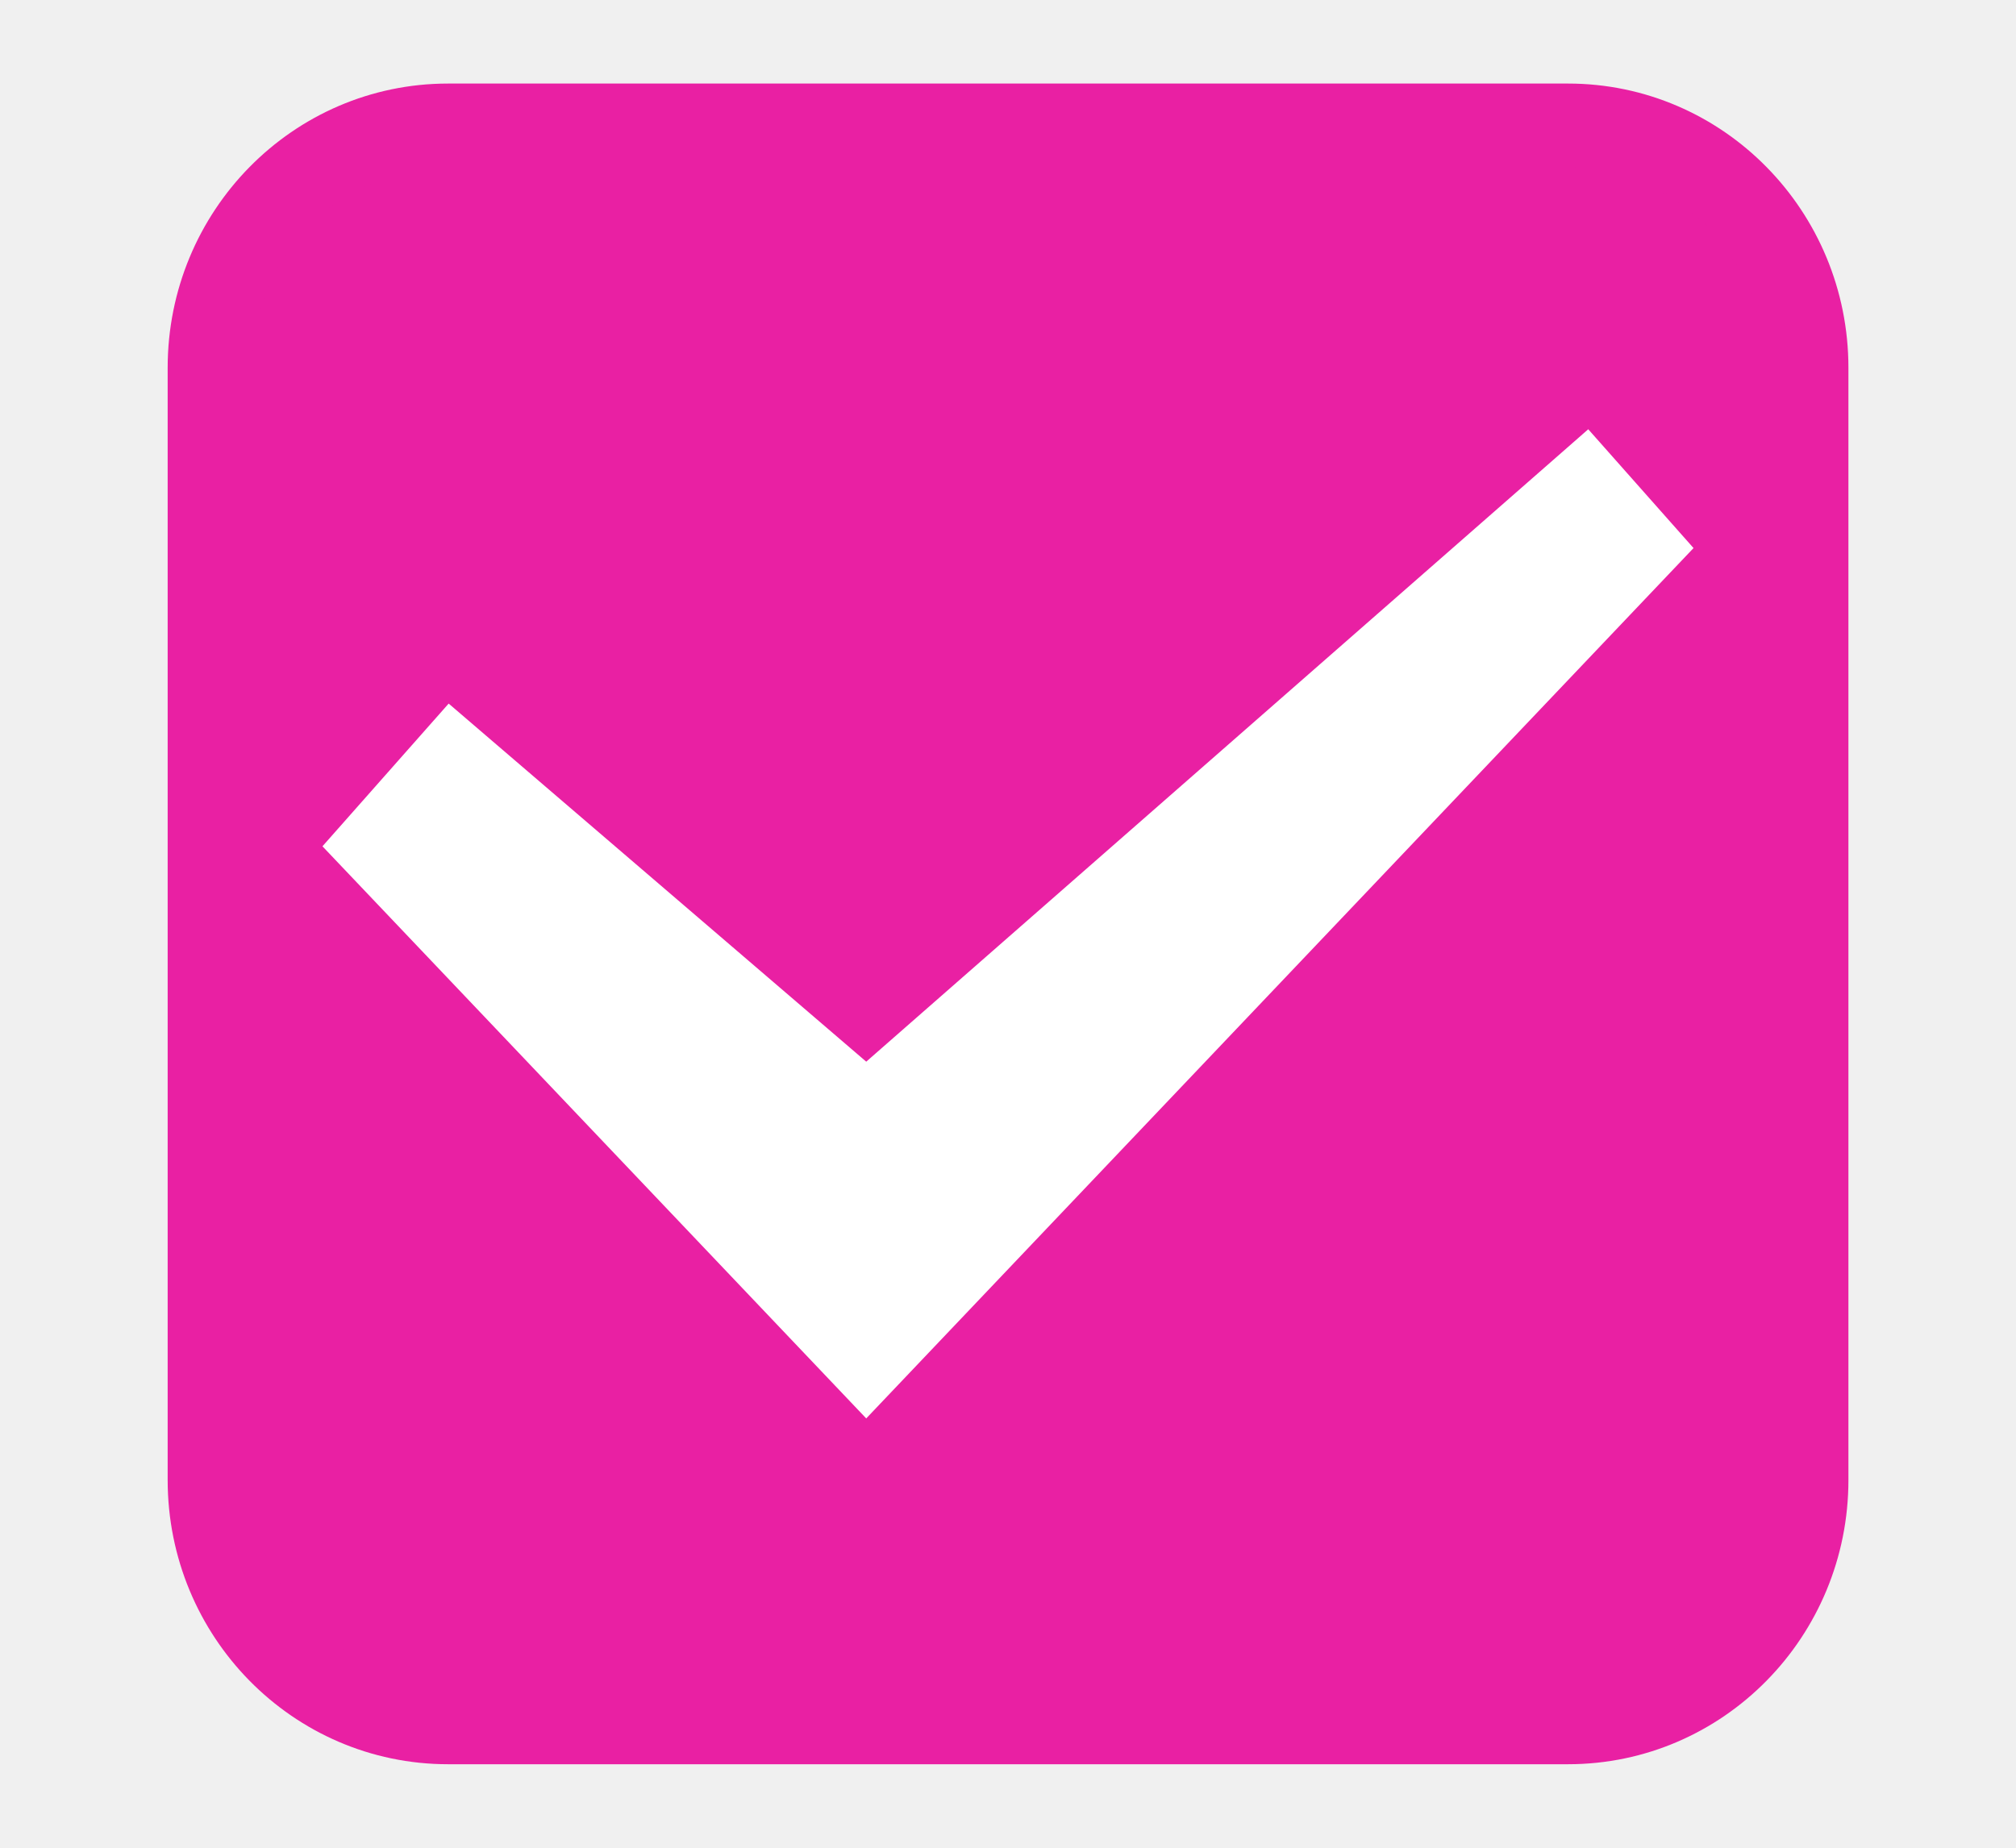
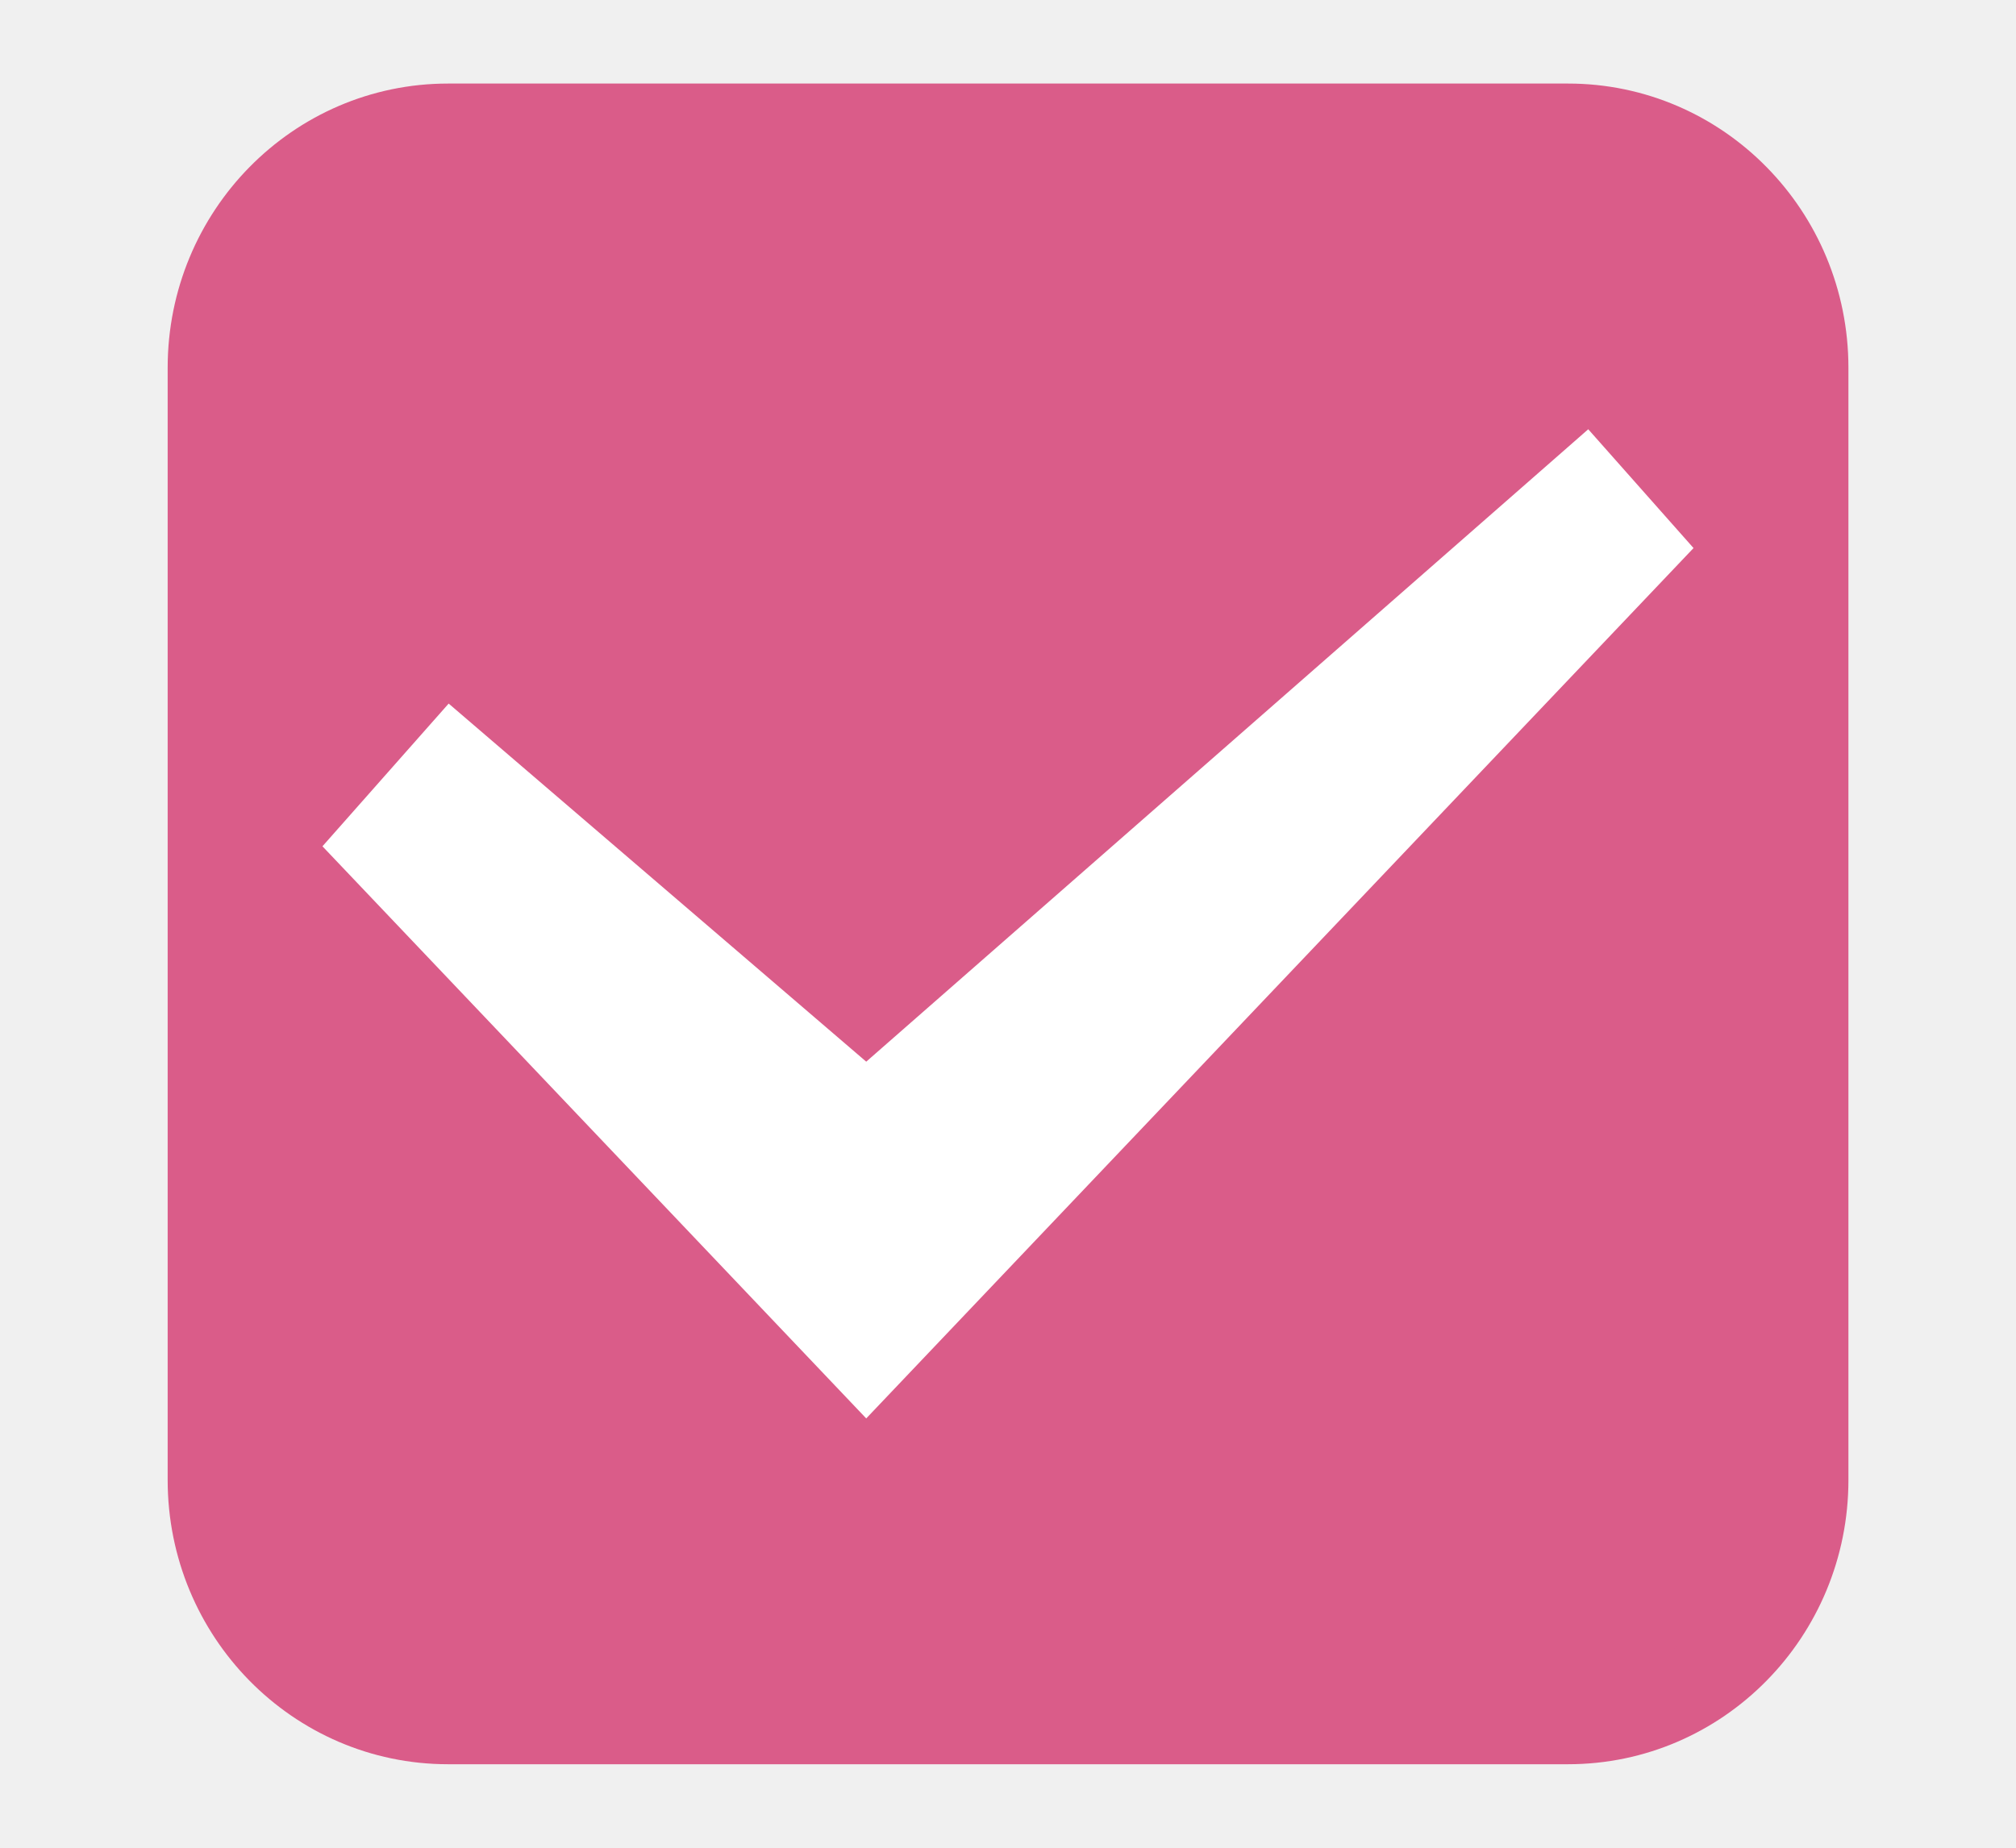
<svg xmlns="http://www.w3.org/2000/svg" xmlns:xlink="http://www.w3.org/1999/xlink" width="24" height="22" id="svg3199" version="1.1">
  <defs id="defs3201">
    <linearGradient id="linearGradient15404">
      <stop id="stop15406" offset="0" style="stop-color:#515151;stop-opacity:1" />
      <stop id="stop15408" offset="1" style="stop-color:#292929;stop-opacity:1" />
    </linearGradient>
    <linearGradient xlink:href="#linearGradient5872-5-1" id="linearGradient5891-0-4" gradientUnits="userSpaceOnUse" x1="205.841" y1="246.709" x2="206.748" y2="231.241" />
    <linearGradient id="linearGradient5872-5-1">
      <stop style="stop-color:#0b2e52;stop-opacity:1" offset="0" id="stop5874-4-4" />
      <stop style="stop-color:#1862af;stop-opacity:1" offset="1" id="stop5876-0-5" />
    </linearGradient>
    <linearGradient y2="-388.73" x2="-93.031" y1="-396.347" x1="-93.031" gradientTransform="matrix(1.591837,0,0,0.8571429,-256.5612,59.68542)" gradientUnits="userSpaceOnUse" id="linearGradient14219" xlink:href="#linearGradient15404" />
    <linearGradient id="linearGradient10013-4-63-6">
      <stop style="stop-color:#333333;stop-opacity:1;" offset="0" id="stop10015-2-76-1" />
      <stop style="stop-color:#292929;stop-opacity:1" offset="1" id="stop10017-46-15-8" />
    </linearGradient>
    <linearGradient id="linearGradient10597-5">
      <stop style="stop-color:#16191a;stop-opacity:1;" offset="0" id="stop10599-2" />
      <stop style="stop-color:#2b3133;stop-opacity:1" offset="1" id="stop10601-5" />
    </linearGradient>
    <linearGradient y2="-322.164" x2="921.225" y1="-330.051" x1="921.328" gradientTransform="matrix(1.591837,0,0,0.8571429,-1456.546,275.4519)" gradientUnits="userSpaceOnUse" id="linearGradient15374" xlink:href="#linearGradient10013-4-63-6" />
    <linearGradient gradientTransform="translate(-1199.985,216.3805)" y2="-227.08" x2="1203.918" y1="-217.567" x1="1203.918" gradientUnits="userSpaceOnUse" id="linearGradient15376" xlink:href="#linearGradient10597-5" />
    <linearGradient id="linearGradient5581-5-2-4-6-8-7-35-8">
      <stop id="stop5583-0-92-8-0-7-6-5-1" offset="0" style="stop-color:#454c4c;stop-opacity:1;" />
      <stop style="stop-color:#393f3f;stop-opacity:1;" offset="0.4" id="stop5585-4-7-2-7-9-9-92-0" />
      <stop id="stop5587-6-7-2-0-3-1-21-5" offset="1" style="stop-color:#2d3232;stop-opacity:1;" />
    </linearGradient>
  </defs>
  <g id="layer1" transform="translate(-342.5,-521.3622)">
-     <rect ry="2.884" style="color:#000000;display:inline;overflow:visible;visibility:visible;fill:#e920a3;fill-opacity:1;stroke:#e920a3;stroke-width:1;stroke-linecap:butt;stroke-linejoin:round;stroke-miterlimit:4;stroke-dasharray:none;stroke-dashoffset:0;stroke-opacity:1;marker:none;enable-background:accumulate" id="rect11803" width="19.009" height="19.011" x="344.996" y="522.857" rx="2.838" />
+     <rect ry="2.884" style="color:#000000;display:inline;overflow:visible;visibility:visible;fill:#da5c89;fill-opacity:1;stroke:#da5c89;stroke-width:1;stroke-linecap:butt;stroke-linejoin:round;stroke-miterlimit:4;stroke-dasharray:none;stroke-dashoffset:0;stroke-opacity:1;marker:none;enable-background:accumulate" id="rect11803" width="19.009" height="19.011" x="344.996" y="522.857" rx="2.838" />
    <rect style="color:#000000;fill:none;stroke:none;stroke-width:2;marker:none;visibility:visible;display:inline;overflow:visible;enable-background:accumulate" id="rect17347" width="21.944" height="21.944" x="342.299" y="521.584" />
    <polygon transform="matrix(1.790706,0,0,1.790706,341.6203,519.0004)" id="path6712" points="11.75,4.963 11.05,4.173 11.05,4.173 10.984,4.231 6.25,8.378 3.474,5.997 2.635,6.946 6.25,10.75 " style="display:inline;opacity:1;fill:#ffffff;fill-rule:evenodd;stroke:none;stroke-width:1" />
  </g>
</svg>
